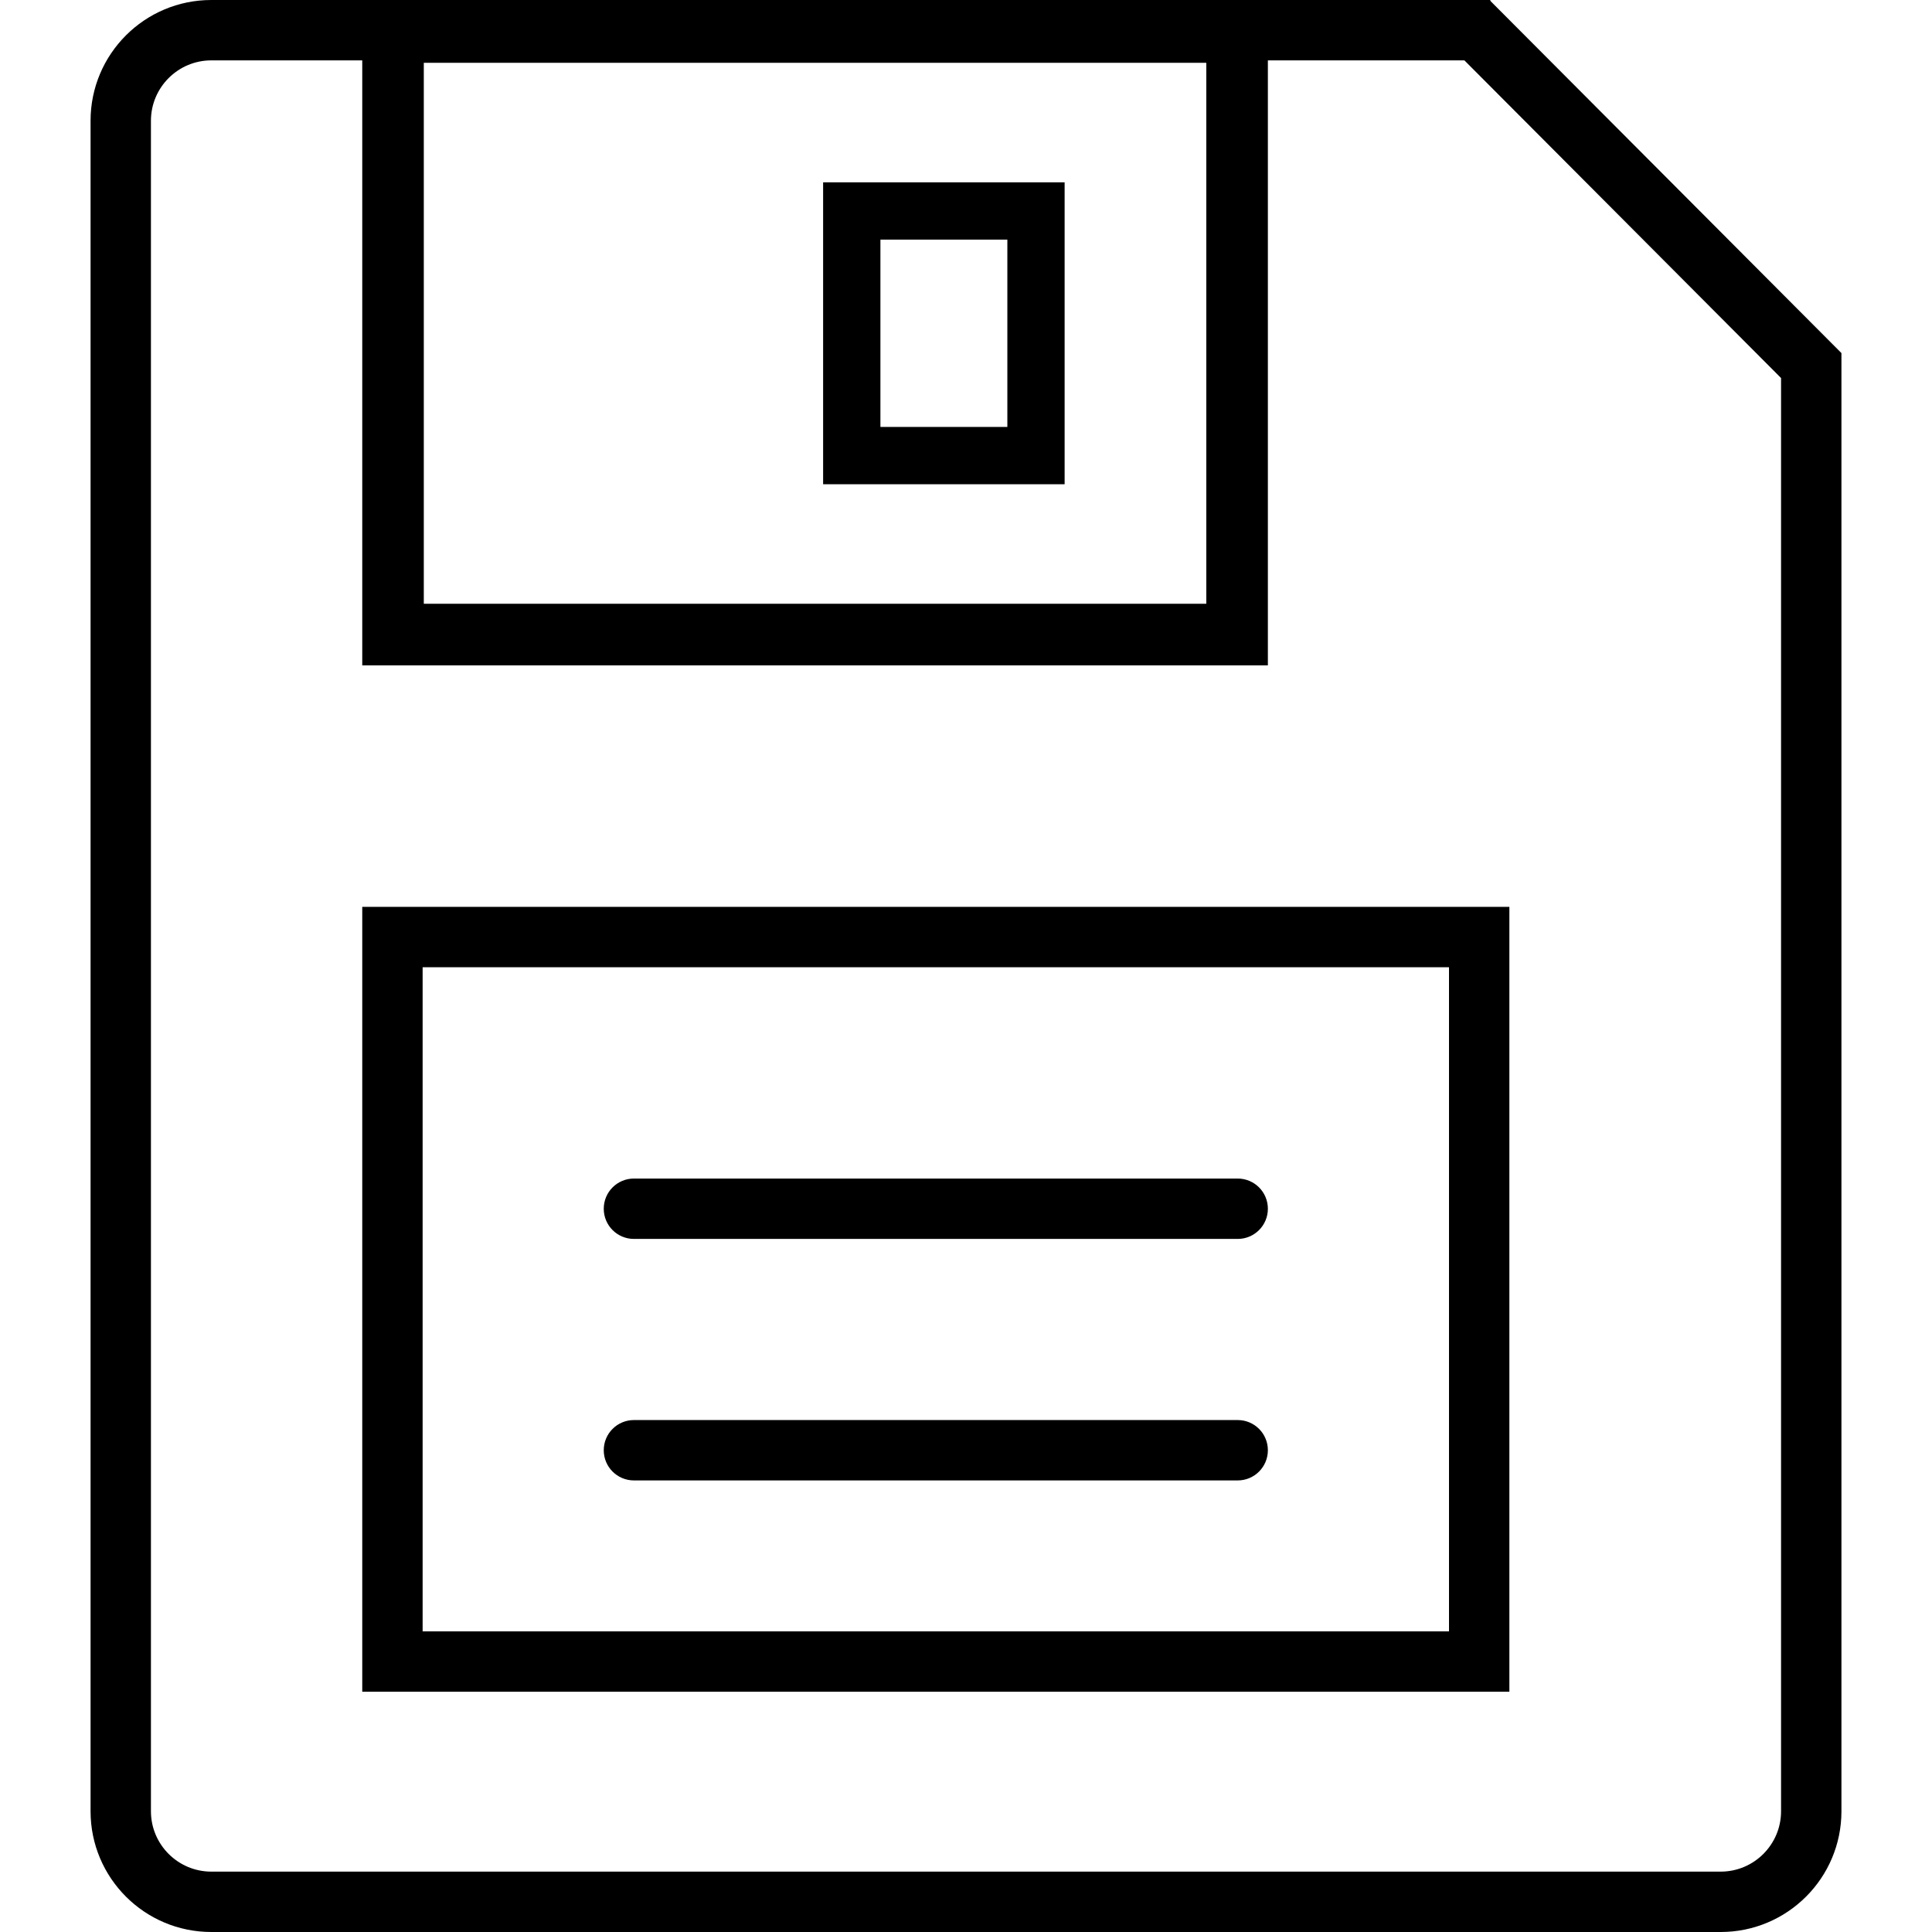
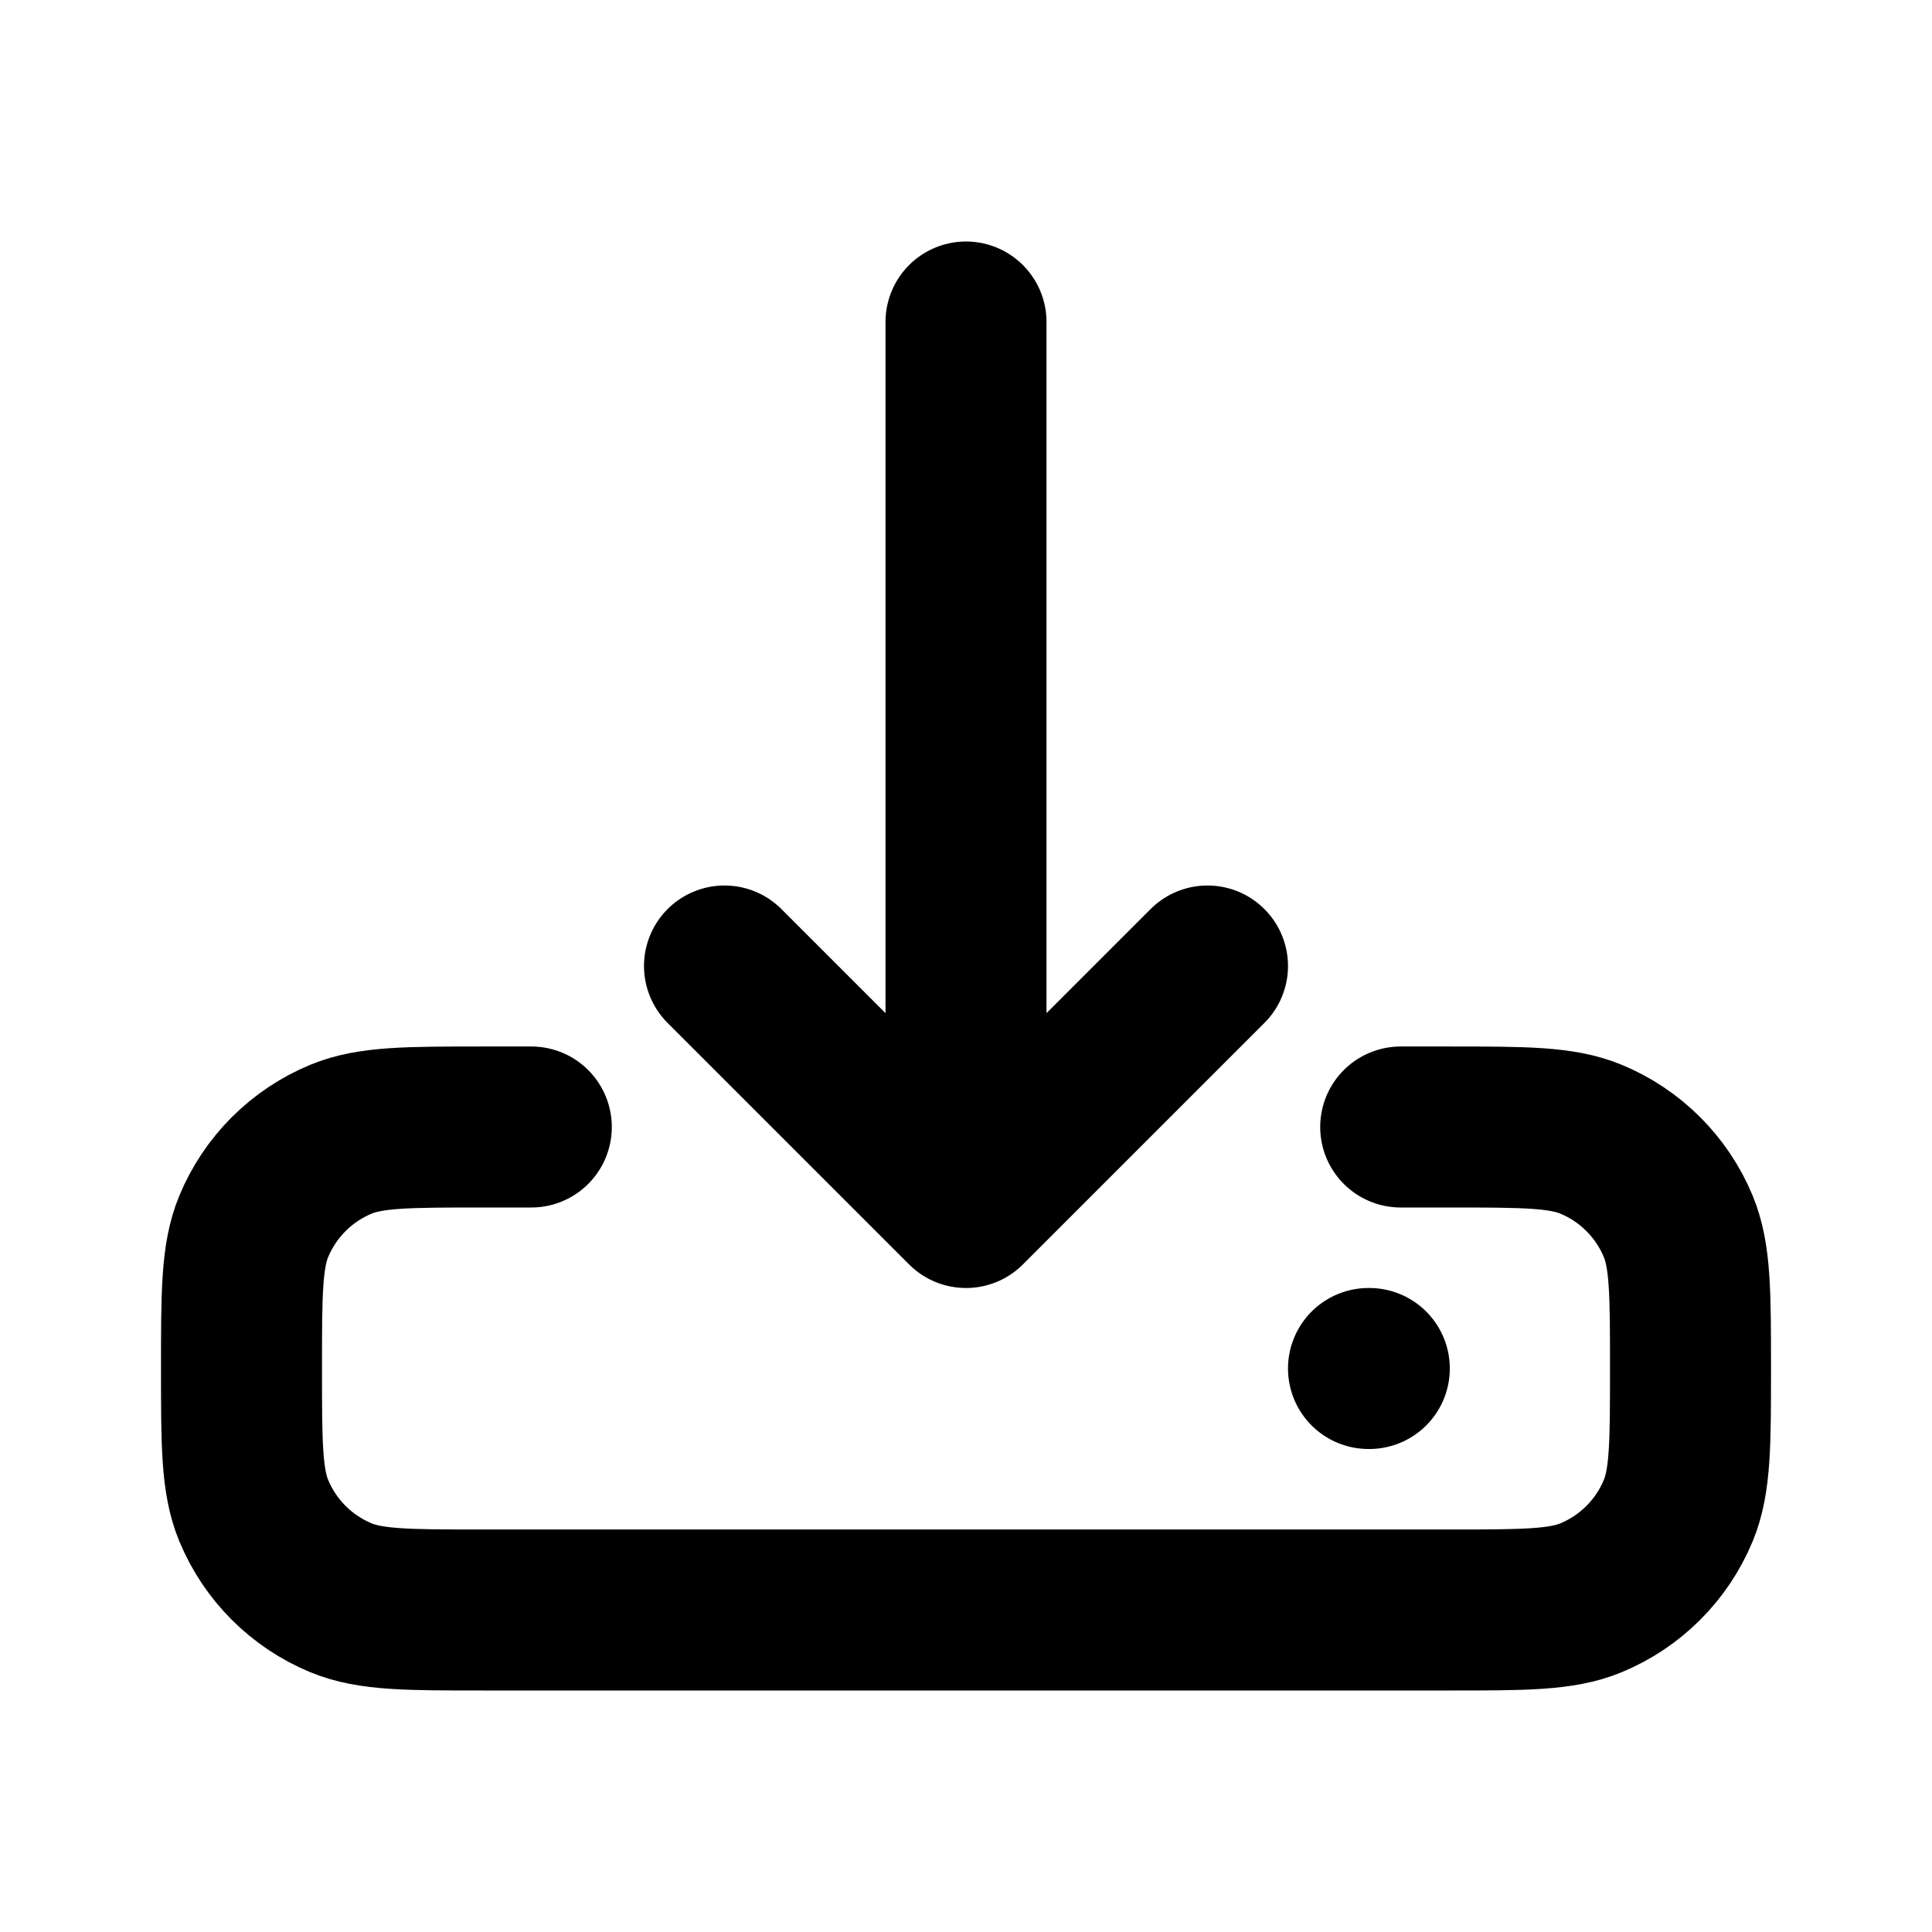
- <svg xmlns="http://www.w3.org/2000/svg" fill="#000000" height="800px" width="800px" version="1.1" id="Layer_1" viewBox="0 0 64 64" enable-background="new 0 0 64 64" xml:space="preserve">
-   <g id="Floppy-disk">
-     <path d="M35.267,6.041h-8v10h8V6.041z M33.37,14.143h-4.205V7.939h4.205V14.143z" />
-     <path d="M41,47.041H21c-0.553,0-1,0.447-1,1c0,0.553,0.447,1,1,1h20c0.553,0,1-0.447,1-1   C42,47.488,41.553,47.041,41,47.041z" />
-     <path d="M41,39.041H21c-0.553,0-1,0.447-1,1c0,0.553,0.447,1,1,1h20c0.553,0,1-0.447,1-1   C42,39.488,41.553,39.041,41,39.041z" />
-     <path d="M12,56.041h38v-26H12V56.041z M14,32.041h34v22H14V32.041z" />
-     <path d="M49.381,0.041L49.361,0H7C4.791,0,3,1.791,3,4v56c0,2.209,1.791,4,4,4h50   c2.209,0,4-1.791,4-4V11.696L49.381,0.041z M39.96,2.08v17.921H14.039V2.08H39.96z    M59,60c0,1.103-0.897,2-2,2H7c-1.103,0-2-0.897-2-2V4c0-1.103,0.897-2,2-2h5v20.041h30V2h6.51   L59,12.523V60z" />
-   </g>
+ <svg xmlns="http://www.w3.org/2000/svg" width="800px" height="800px" viewBox="0 0 24 24" fill="none">
+   <path d="M17 17H17.01M17.4 14H18C18.932 14 19.398 14 19.765 14.152C20.255 14.355 20.645 14.745 20.848 15.235C21 15.602 21 16.068 21 17C21 17.932 21 18.398 20.848 18.765C20.645 19.255 20.255 19.645 19.765 19.848C19.398 20 18.932 20 18 20H6C5.068 20 4.602 20 4.235 19.848C3.745 19.645 3.355 19.255 3.152 18.765C3 18.398 3 17.932 3 17C3 16.068 3 15.602 3.152 15.235C3.355 14.745 3.745 14.355 4.235 14.152C4.602 14 5.068 14 6 14H6.6M12 15V4M12 15L9 12M12 15L15 12" stroke="#000000" stroke-width="2" stroke-linecap="round" stroke-linejoin="round" />
</svg>
